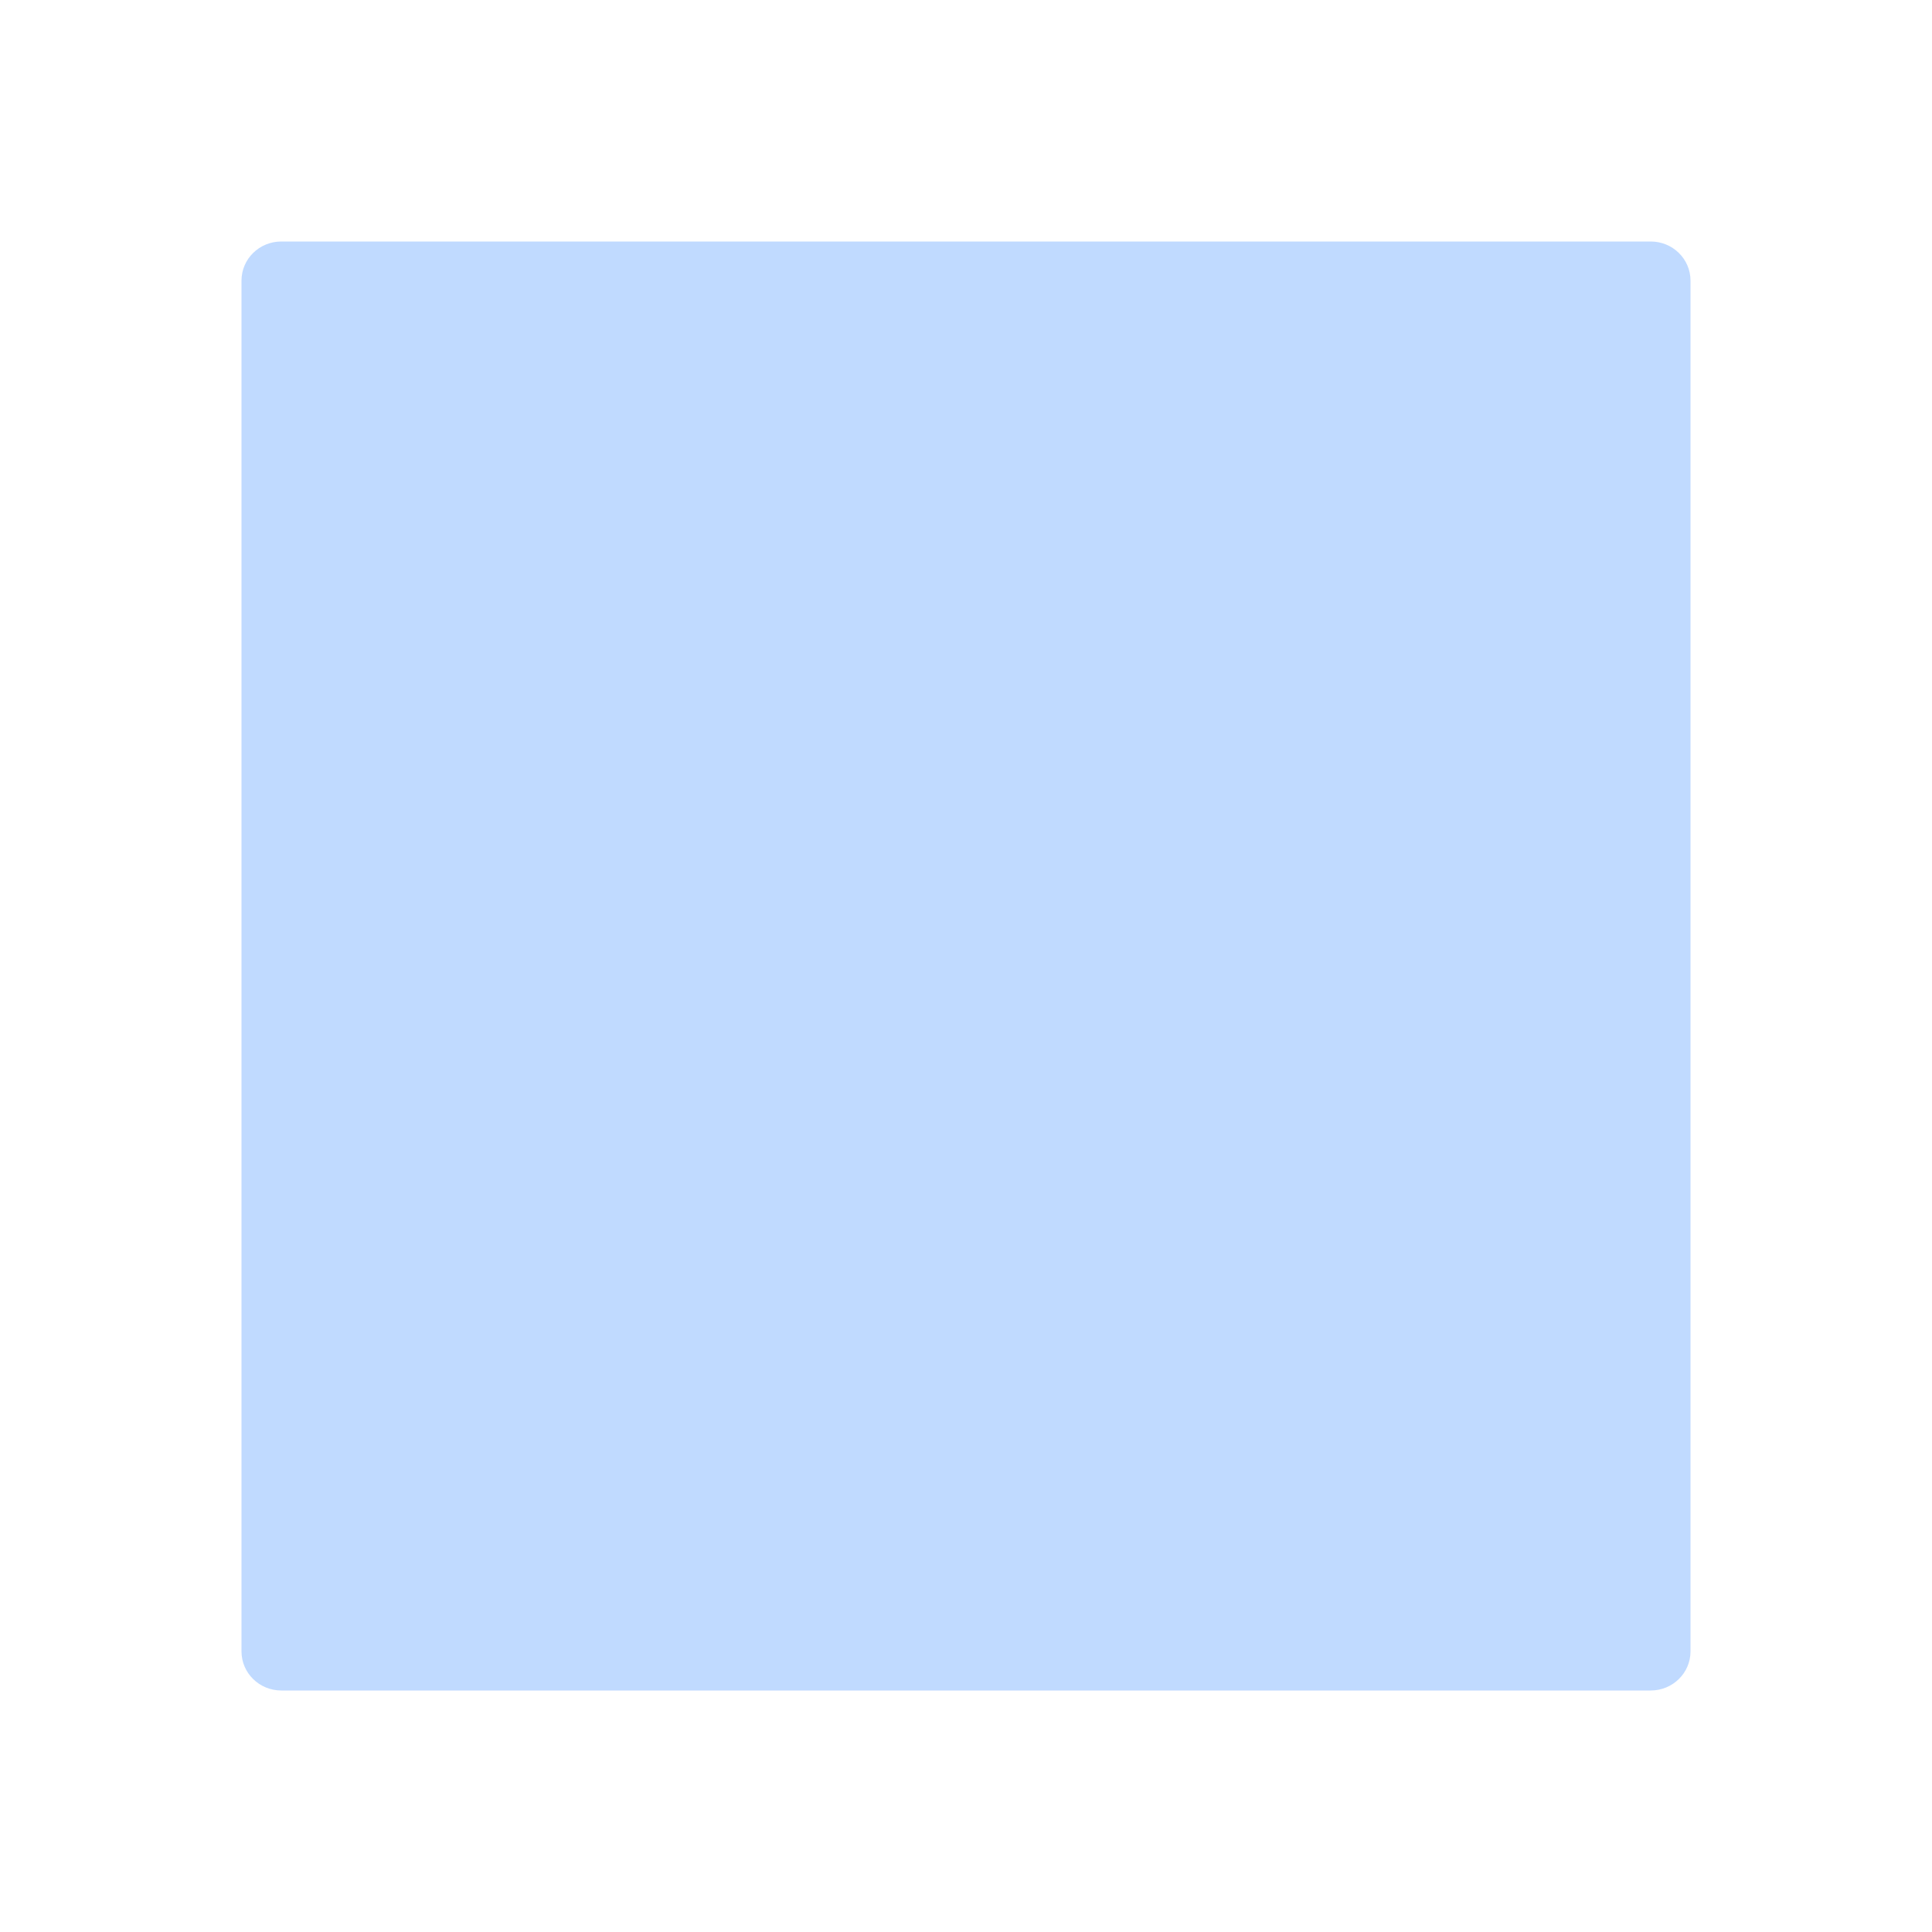
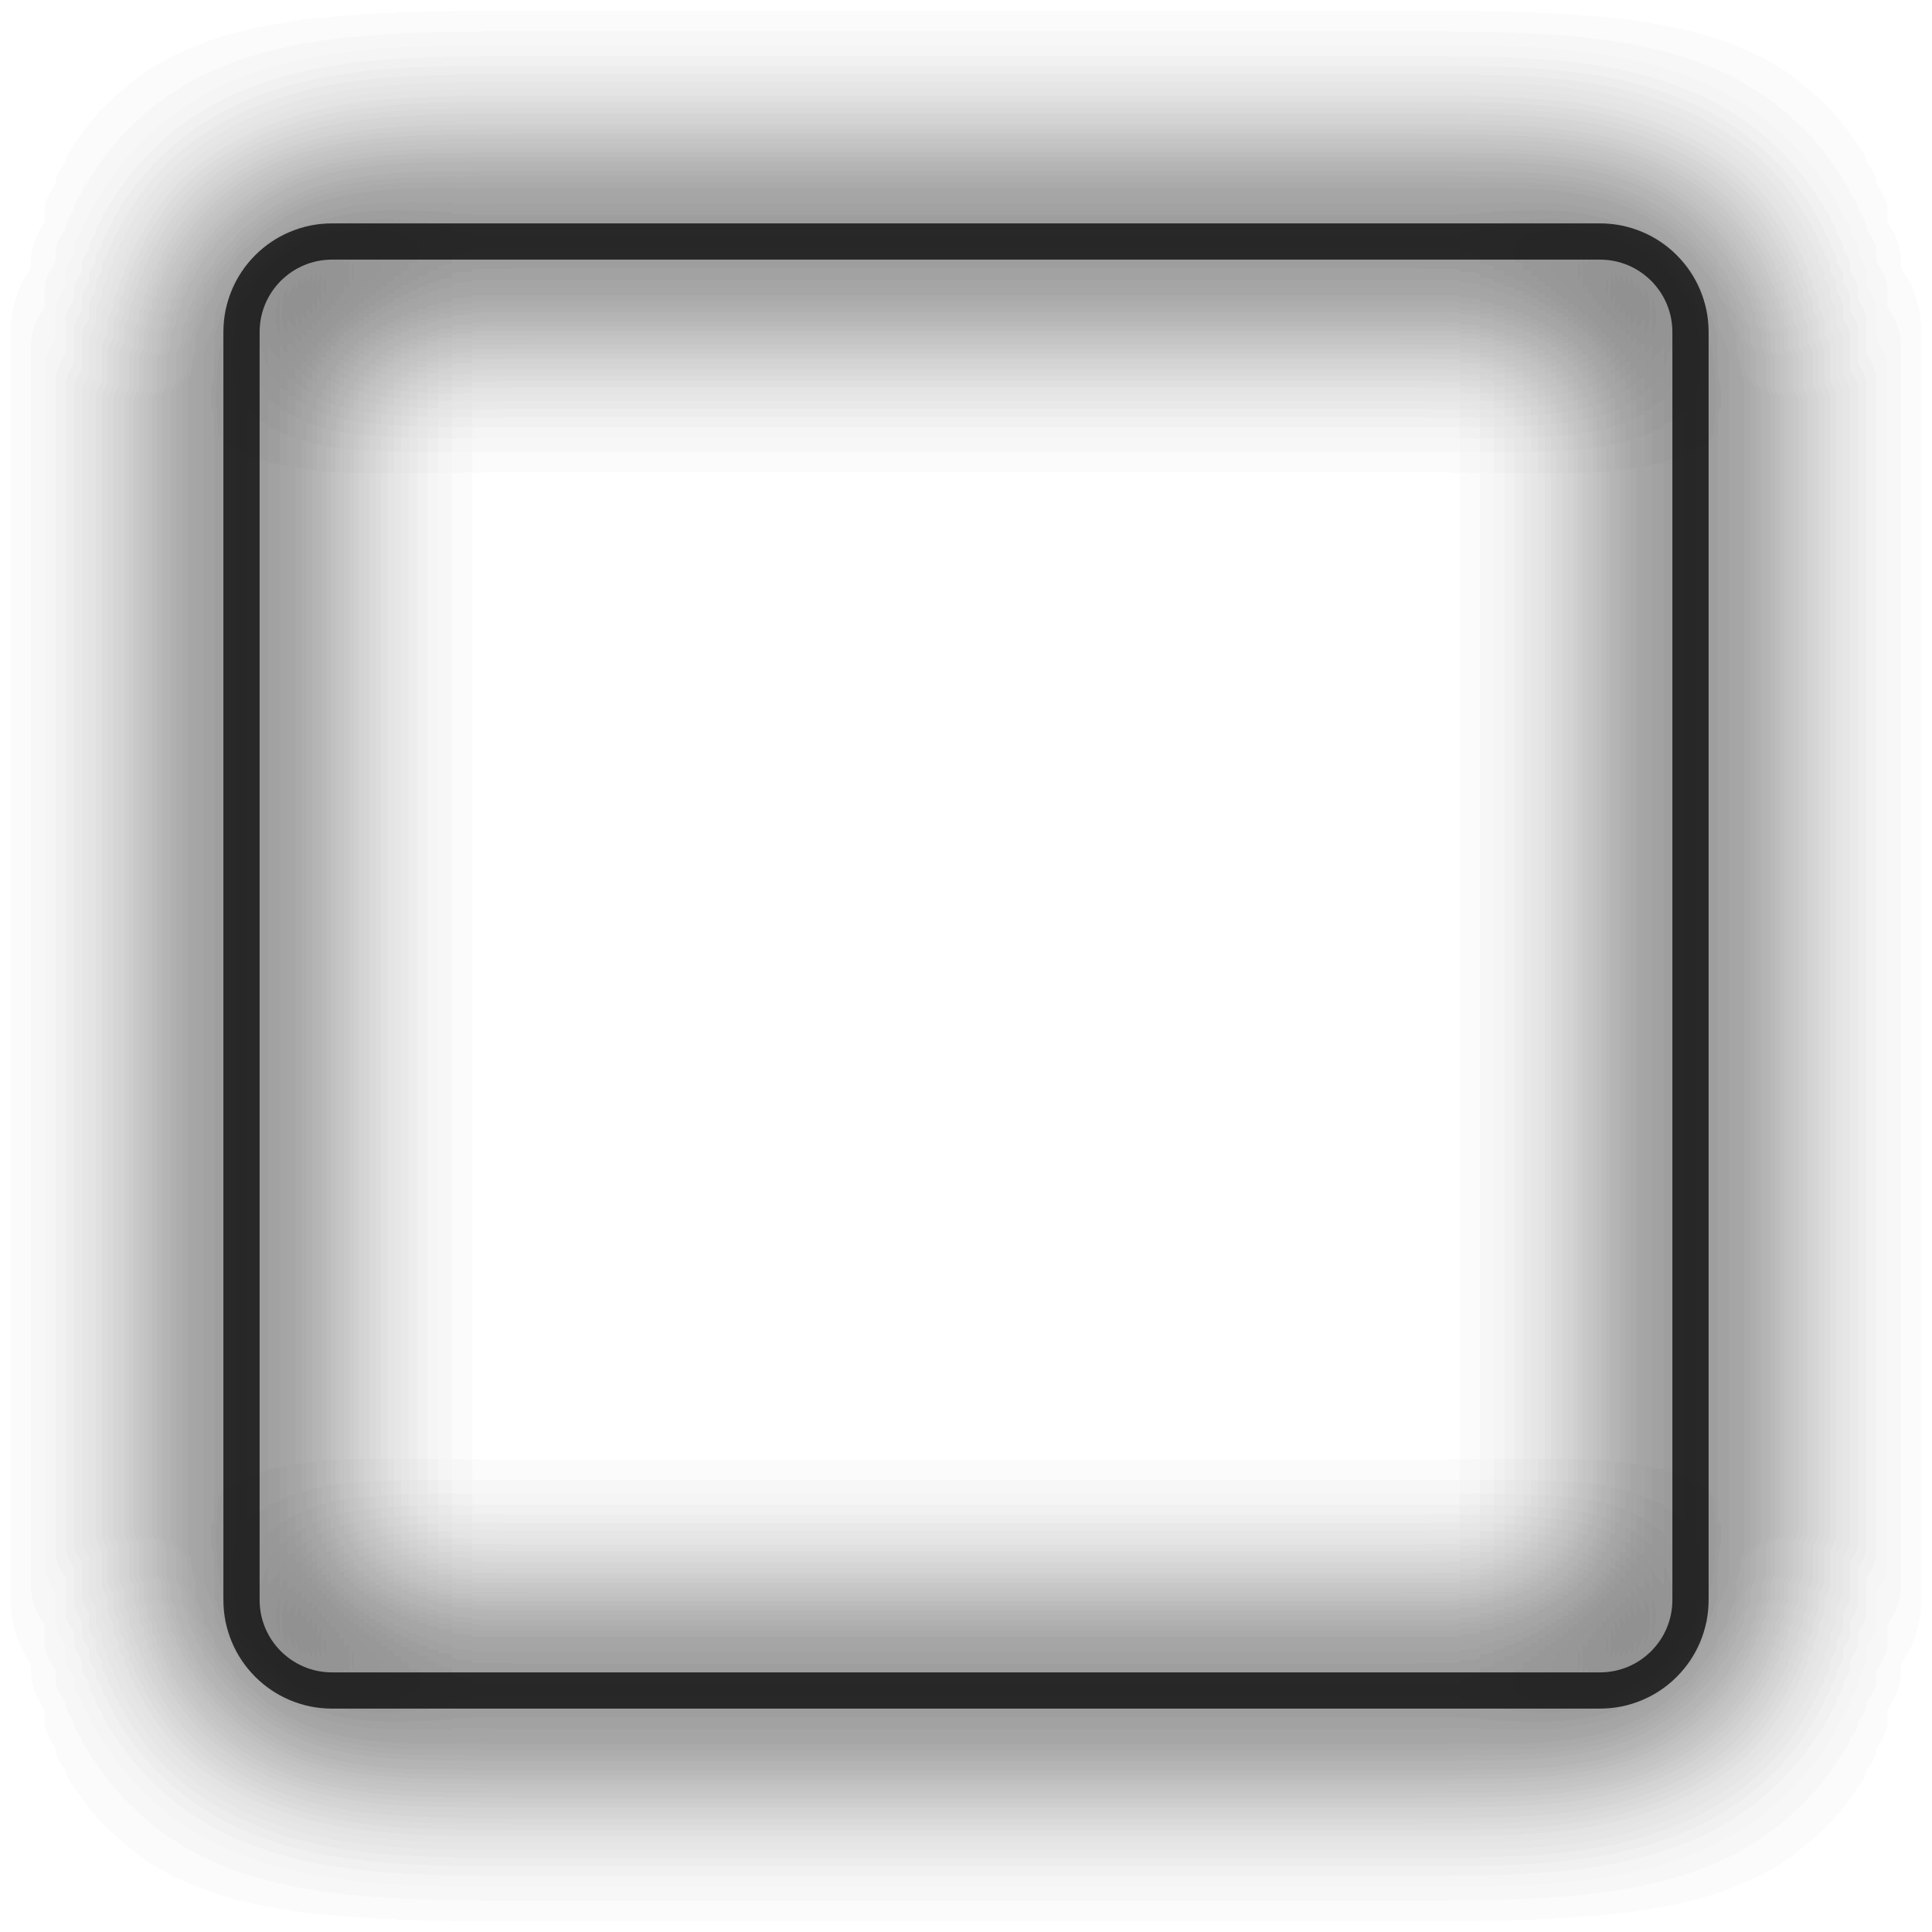
- <svg xmlns="http://www.w3.org/2000/svg" width="64" height="64" viewBox="0 0 64 64" id="svg2" version="1.1">
-   <defs id="defs4" />
-   <g id="layer1" transform="translate(0,-988.3622)" style="display:none">
-     <rect style="opacity:1;fill:#f2f2f2;fill-opacity:1;fill-rule:nonzero;stroke:none;stroke-width:0.2;stroke-linecap:butt;stroke-linejoin:miter;stroke-miterlimit:10;stroke-dasharray:none;stroke-opacity:1" id="rect4136" width="64" height="64" x="0" y="988.362" />
-   </g>
-   <g id="layer2" style="display:inline">
-     <rect style="fill:#c0daff;fill-opacity:1;stroke:none;stroke-width:2;stroke-linecap:round;stroke-linejoin:miter;stroke-miterlimit:4;stroke-dasharray:none;stroke-opacity:1" id="rect4137" width="48" height="48" x="8" y="-56" rx="1.318" ry="1.294" transform="scale(1,-1)" />
+ <svg xmlns="http://www.w3.org/2000/svg" width="64" height="64" viewBox="0 0 64 64" version="1.1">
+   <defs>
+     <filter id="glow" x="-25%" y="-25%" width="150%" height="150%" color-interpolation-filters="sRGB">
+       <feGaussianBlur in="SourceGraphic" stdDeviation="3" result="blur" />
+       <feColorMatrix in="blur" type="matrix" values="1 0 0 0 0                 0 1 0 0 0                 0 0 1 0 0                 0 0 0 1.8 0" result="coloredBlur" />
+       <feMerge>
+         <feMergeNode in="coloredBlur" />
+         <feMergeNode in="coloredBlur" />
+         <feMergeNode in="SourceGraphic" />
+       </feMerge>
+     </filter>
+   </defs>
+   <g id="layer1">
+     <rect width="48" height="48" x="8" y="8" rx="3" ry="3" style="fill:none;stroke:#000000;stroke-width:1.2;stroke-opacity:0.75;filter:url(#glow)" />
  </g>
</svg>
